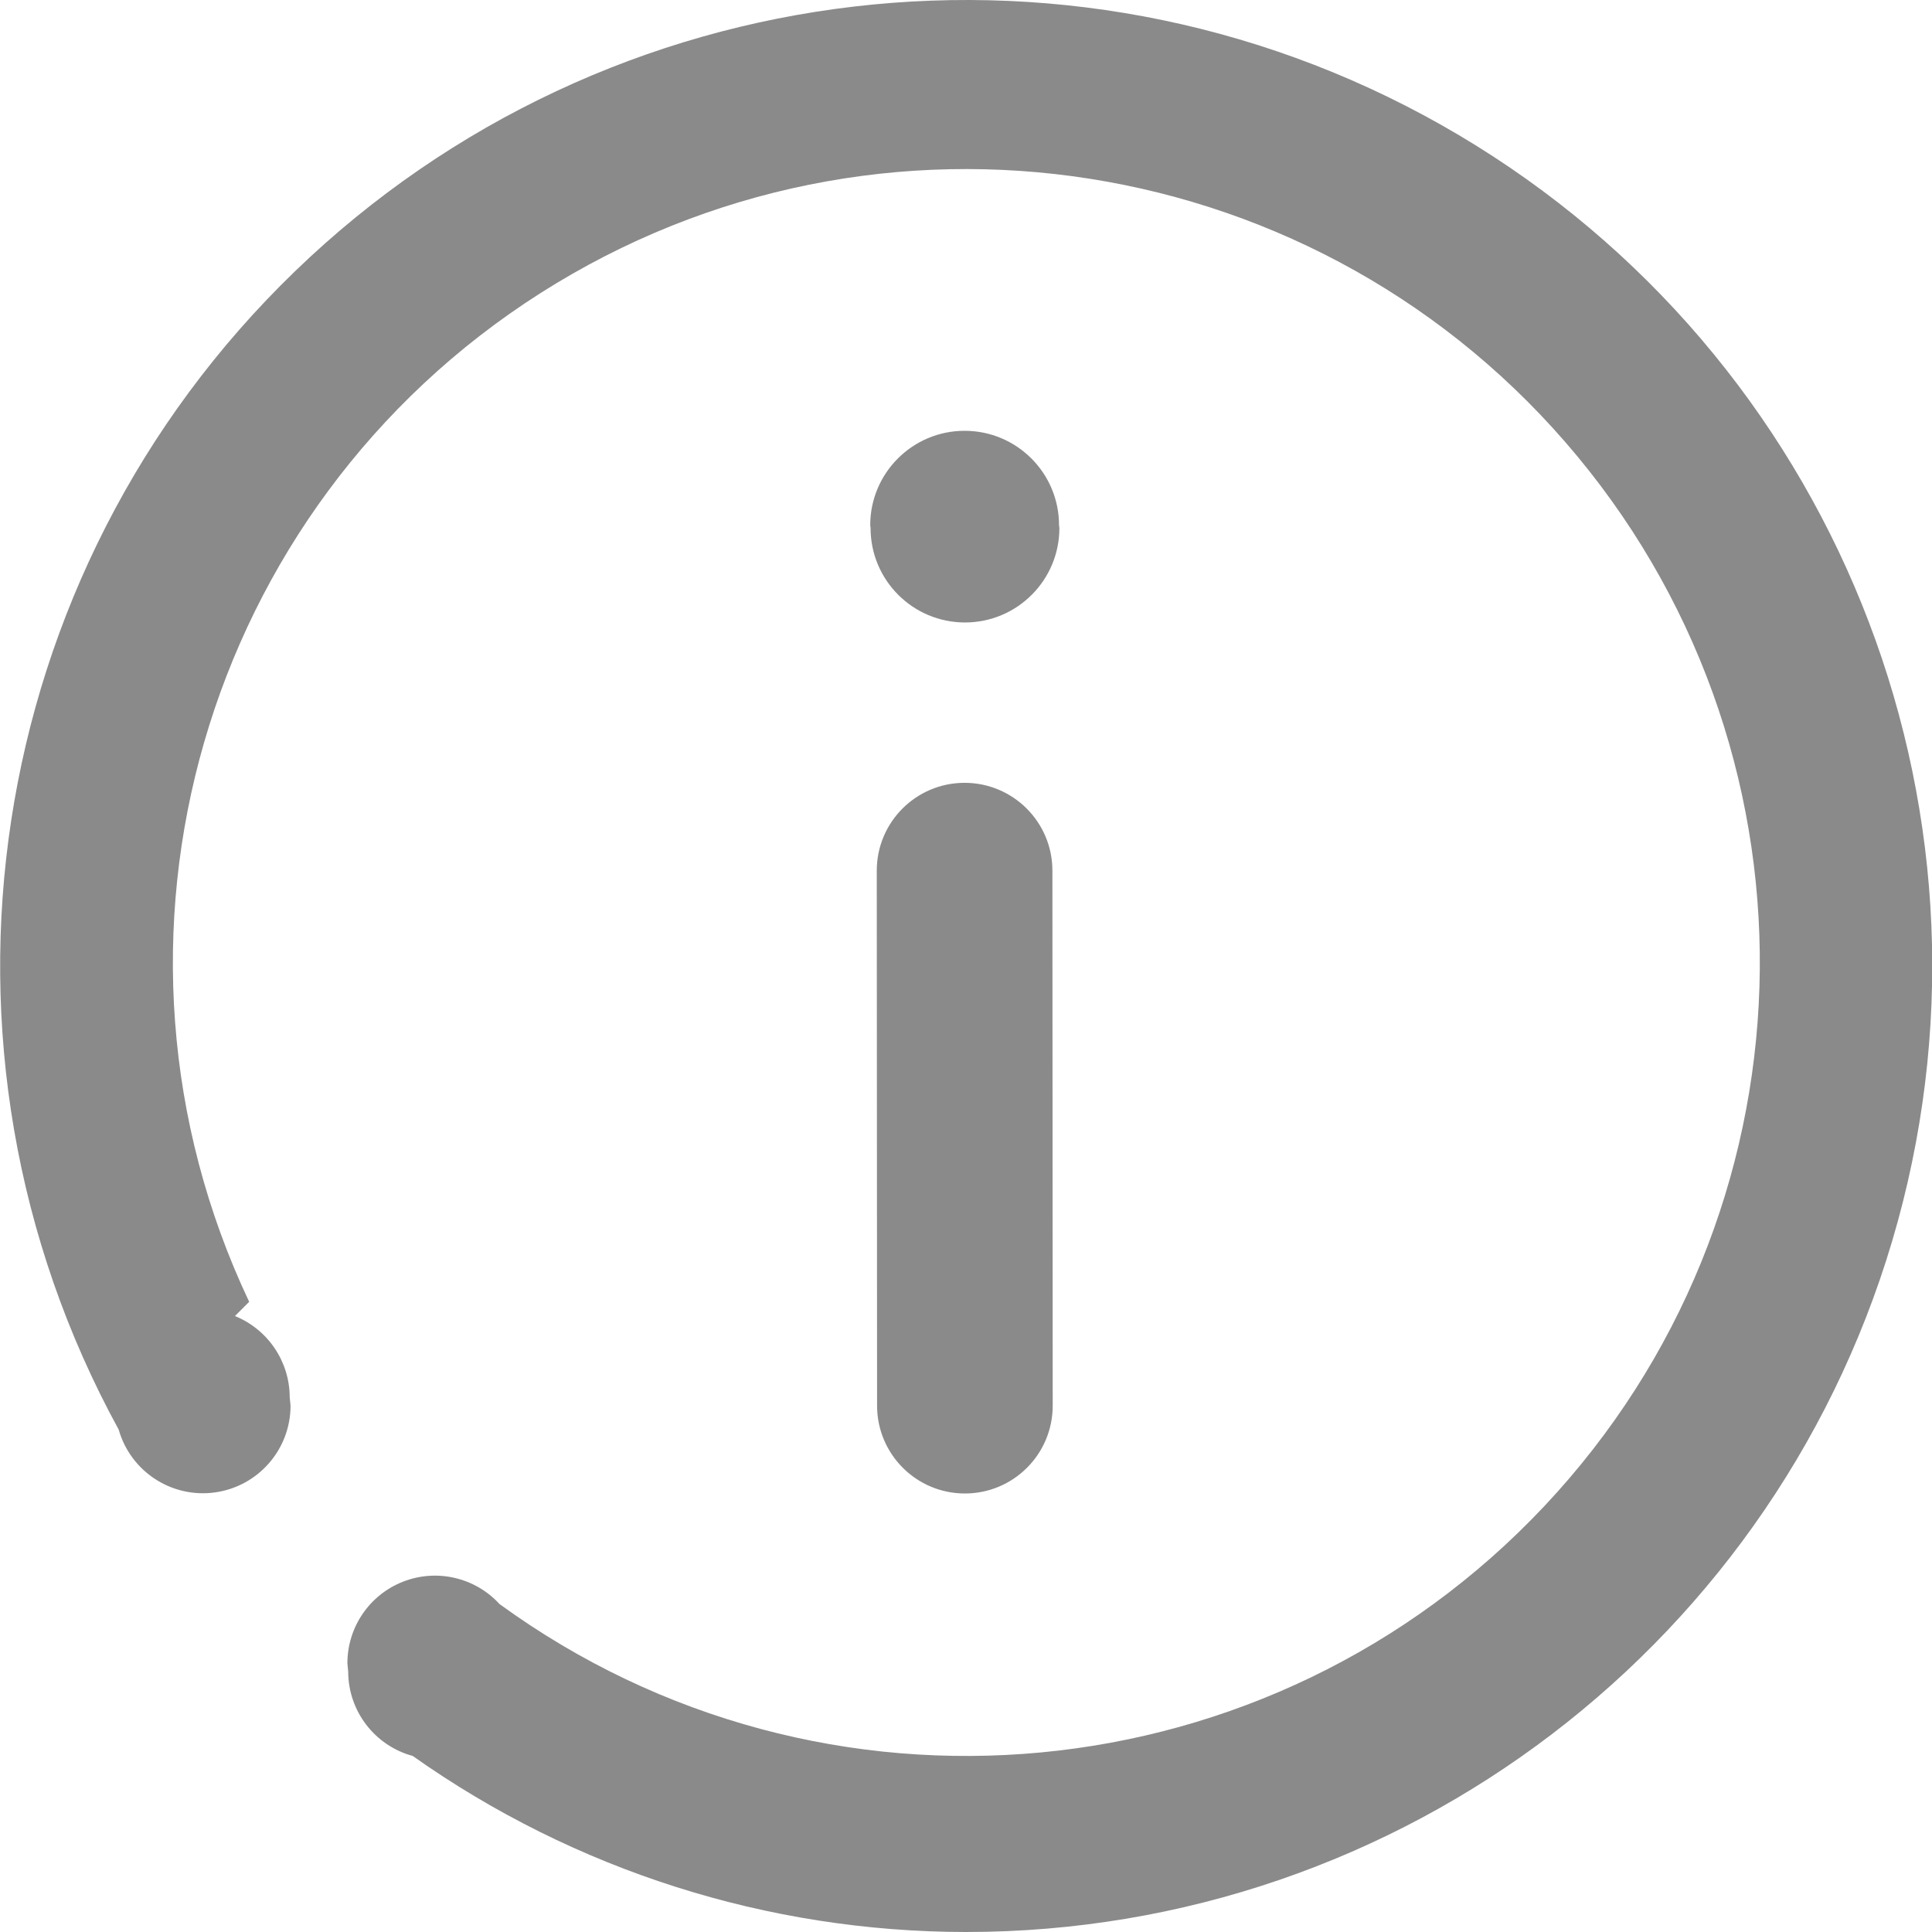
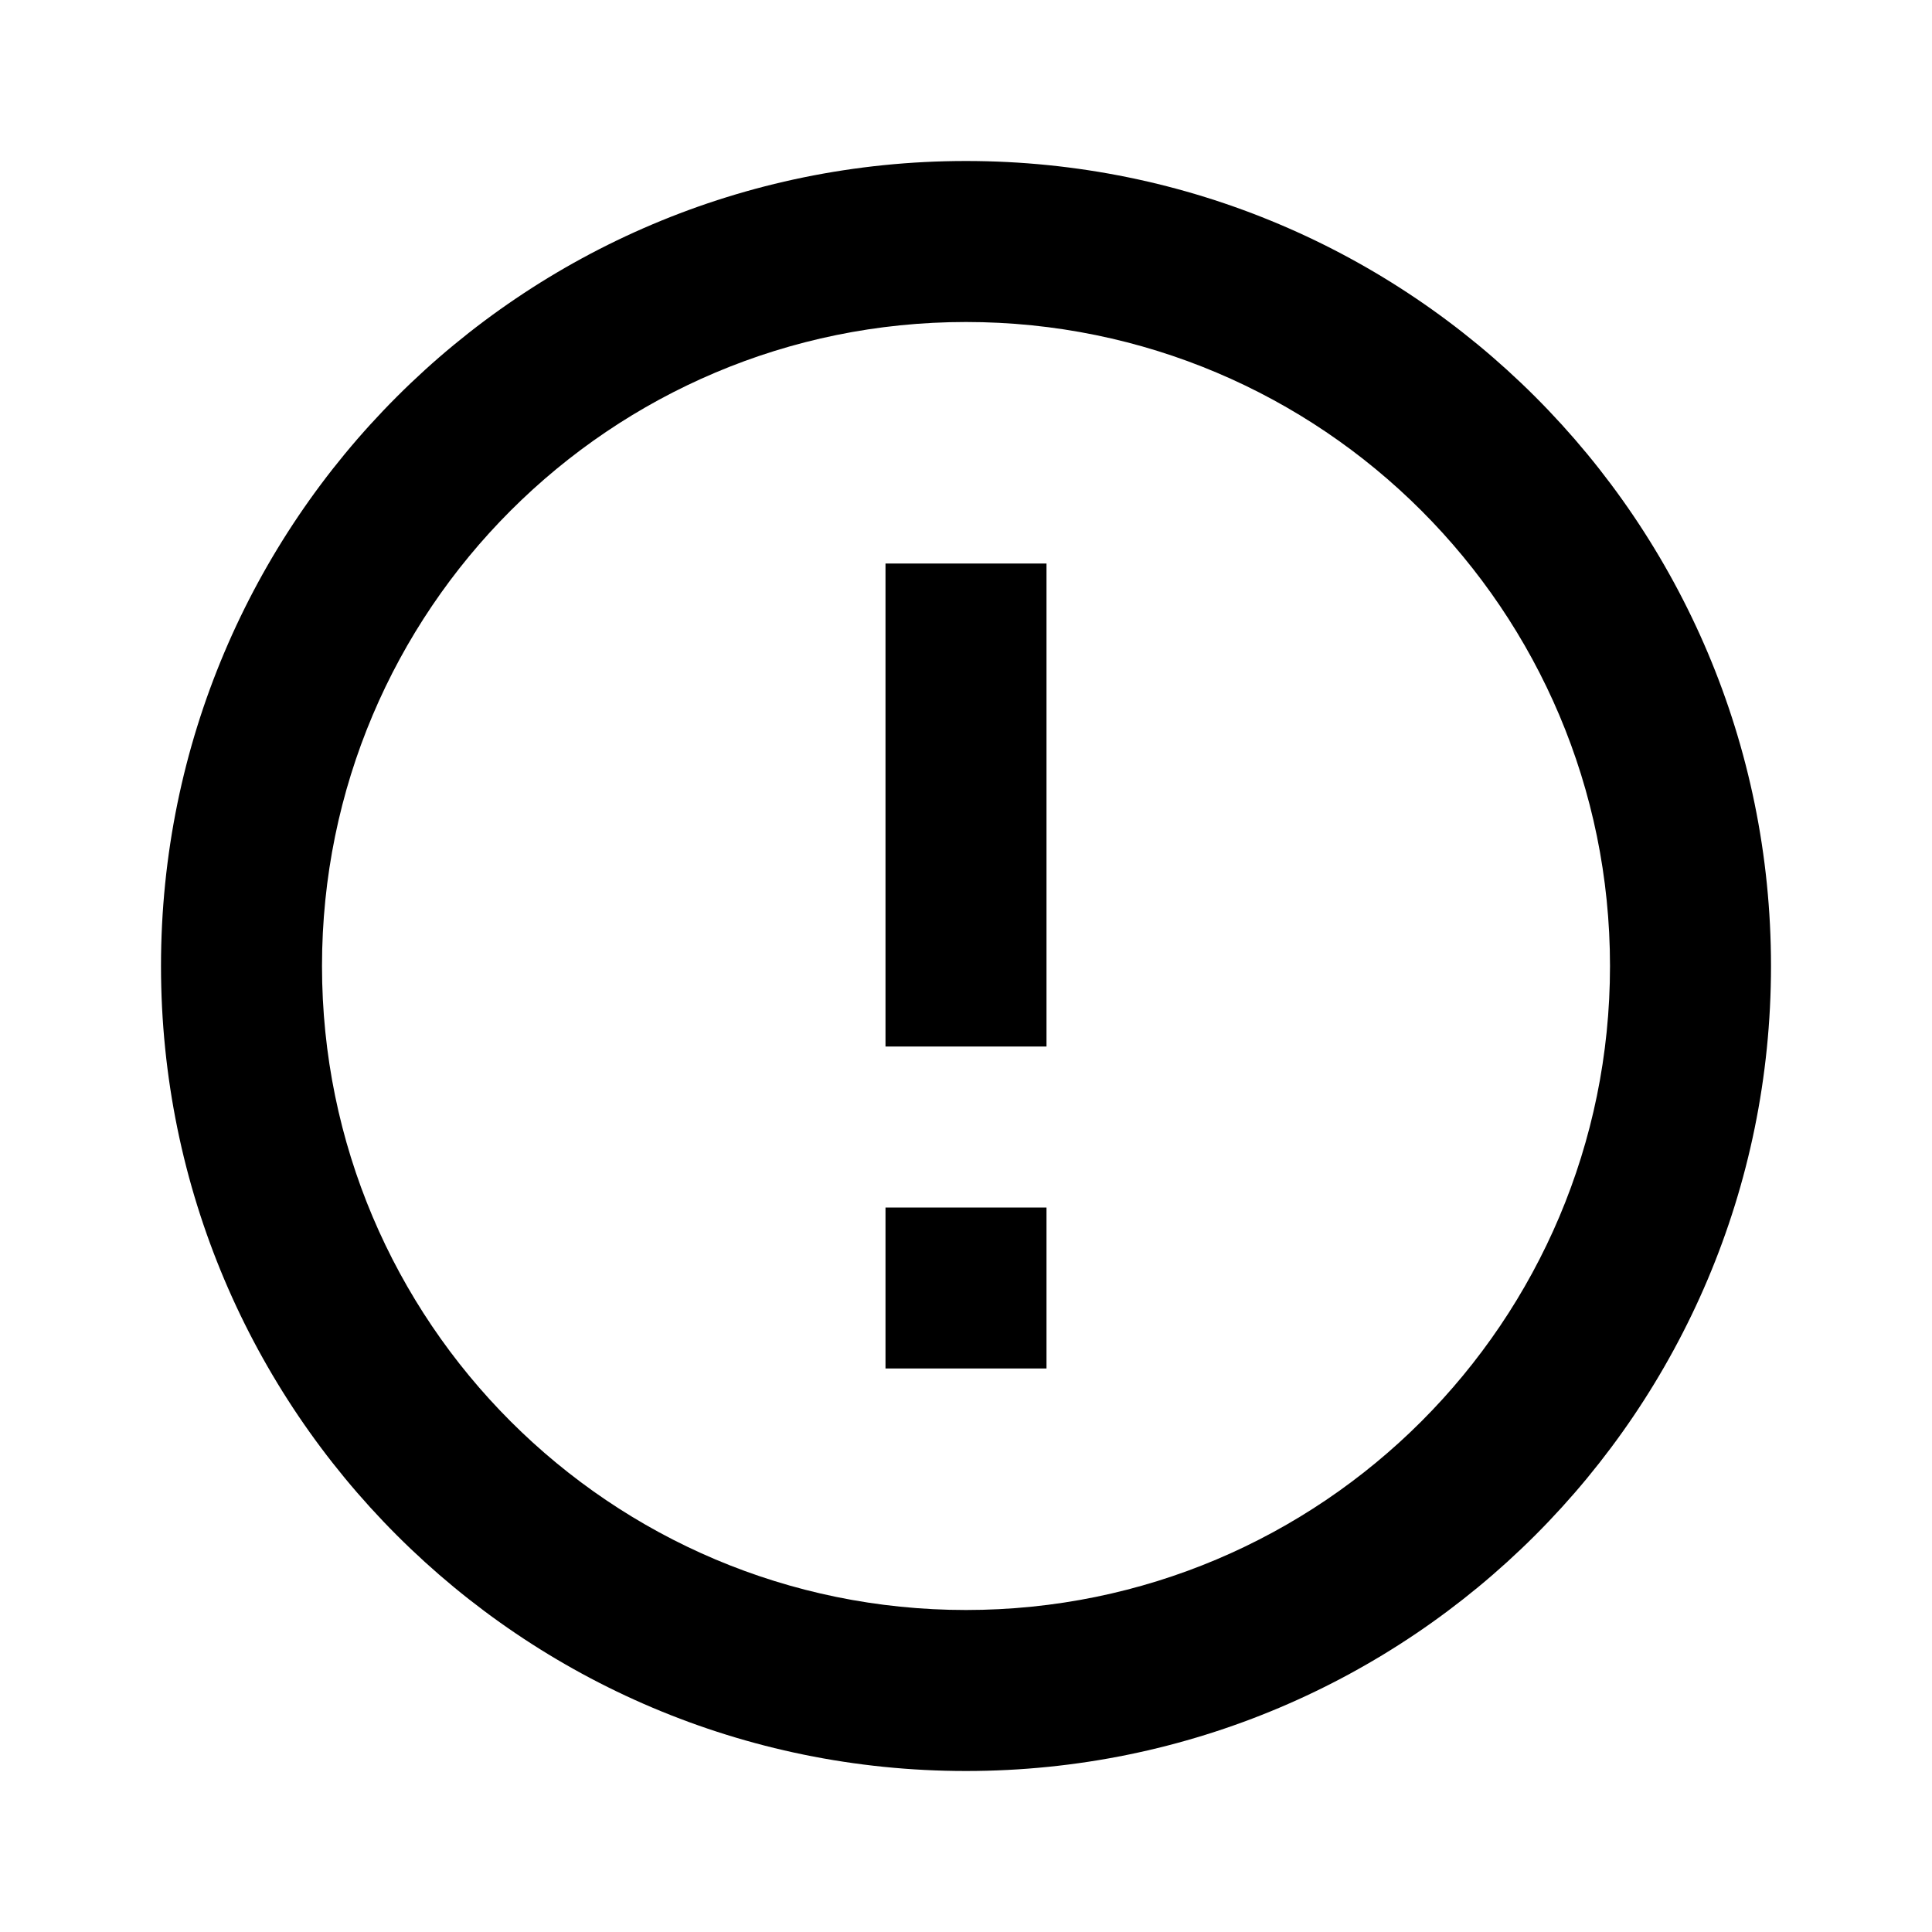
- <svg xmlns="http://www.w3.org/2000/svg" t="1655304047544" class="icon" viewBox="0 0 1024 1024" version="1.1" p-id="3053" width="200" height="200">
-   <defs>
-     <style type="text/css">@font-face { font-family: feedback-iconfont; src: url("//at.alicdn.com/t/font_1031158_u69w8yhxdu.woff2?t=1630033759944") format("woff2"), url("//at.alicdn.com/t/font_1031158_u69w8yhxdu.woff?t=1630033759944") format("woff"), url("//at.alicdn.com/t/font_1031158_u69w8yhxdu.ttf?t=1630033759944") format("truetype"); }
- </style>
-   </defs>
-   <path d="M511.251 414.912a46.545 46.545 0 0 1 46.545 46.545l0.163 283.576a46.545 46.545 0 0 1-93.09 0l-0.163-283.576a46.545 46.545 0 0 1 46.545-46.545z m-50.013-136.54a50.036 50.036 0 0 1 100.072 0l0.186 1.513a50.036 50.036 0 0 1-100.072 0zM511.995 1024a508.179 508.179 0 0 1-293.234-93.3 46.405 46.405 0 0 1-34.211-44.683l-0.419-4.305a46.405 46.405 0 0 1 80.593-31.558 420.534 420.534 0 1 0-132.653-160.161l-7.54 7.54a46.545 46.545 0 0 1 29.021 43.077l0.442 4.329a46.429 46.429 0 0 1-91.089 12.777A511.995 511.995 0 1 1 511.995 1024z" p-id="3054" fill="#8a8a8a" />
+ <svg xmlns="http://www.w3.org/2000/svg" aria-hidden="true" role="img" class="iconify iconify--ri" width="32" height="32" preserveAspectRatio="xMidYMid meet" viewBox="0 0 24 24">
+   <path fill="currentColor" d="M12 22C6.477 22 2 17.523 2 12S6.477 2 12 2s10 4.477 10 10s-4.477 10-10 10zm0-2a8 8 0 1 0 0-16a8 8 0 0 0 0 16zm-1-5h2v2h-2v-2zm0-8h2v6h-2V7z" />
</svg>
